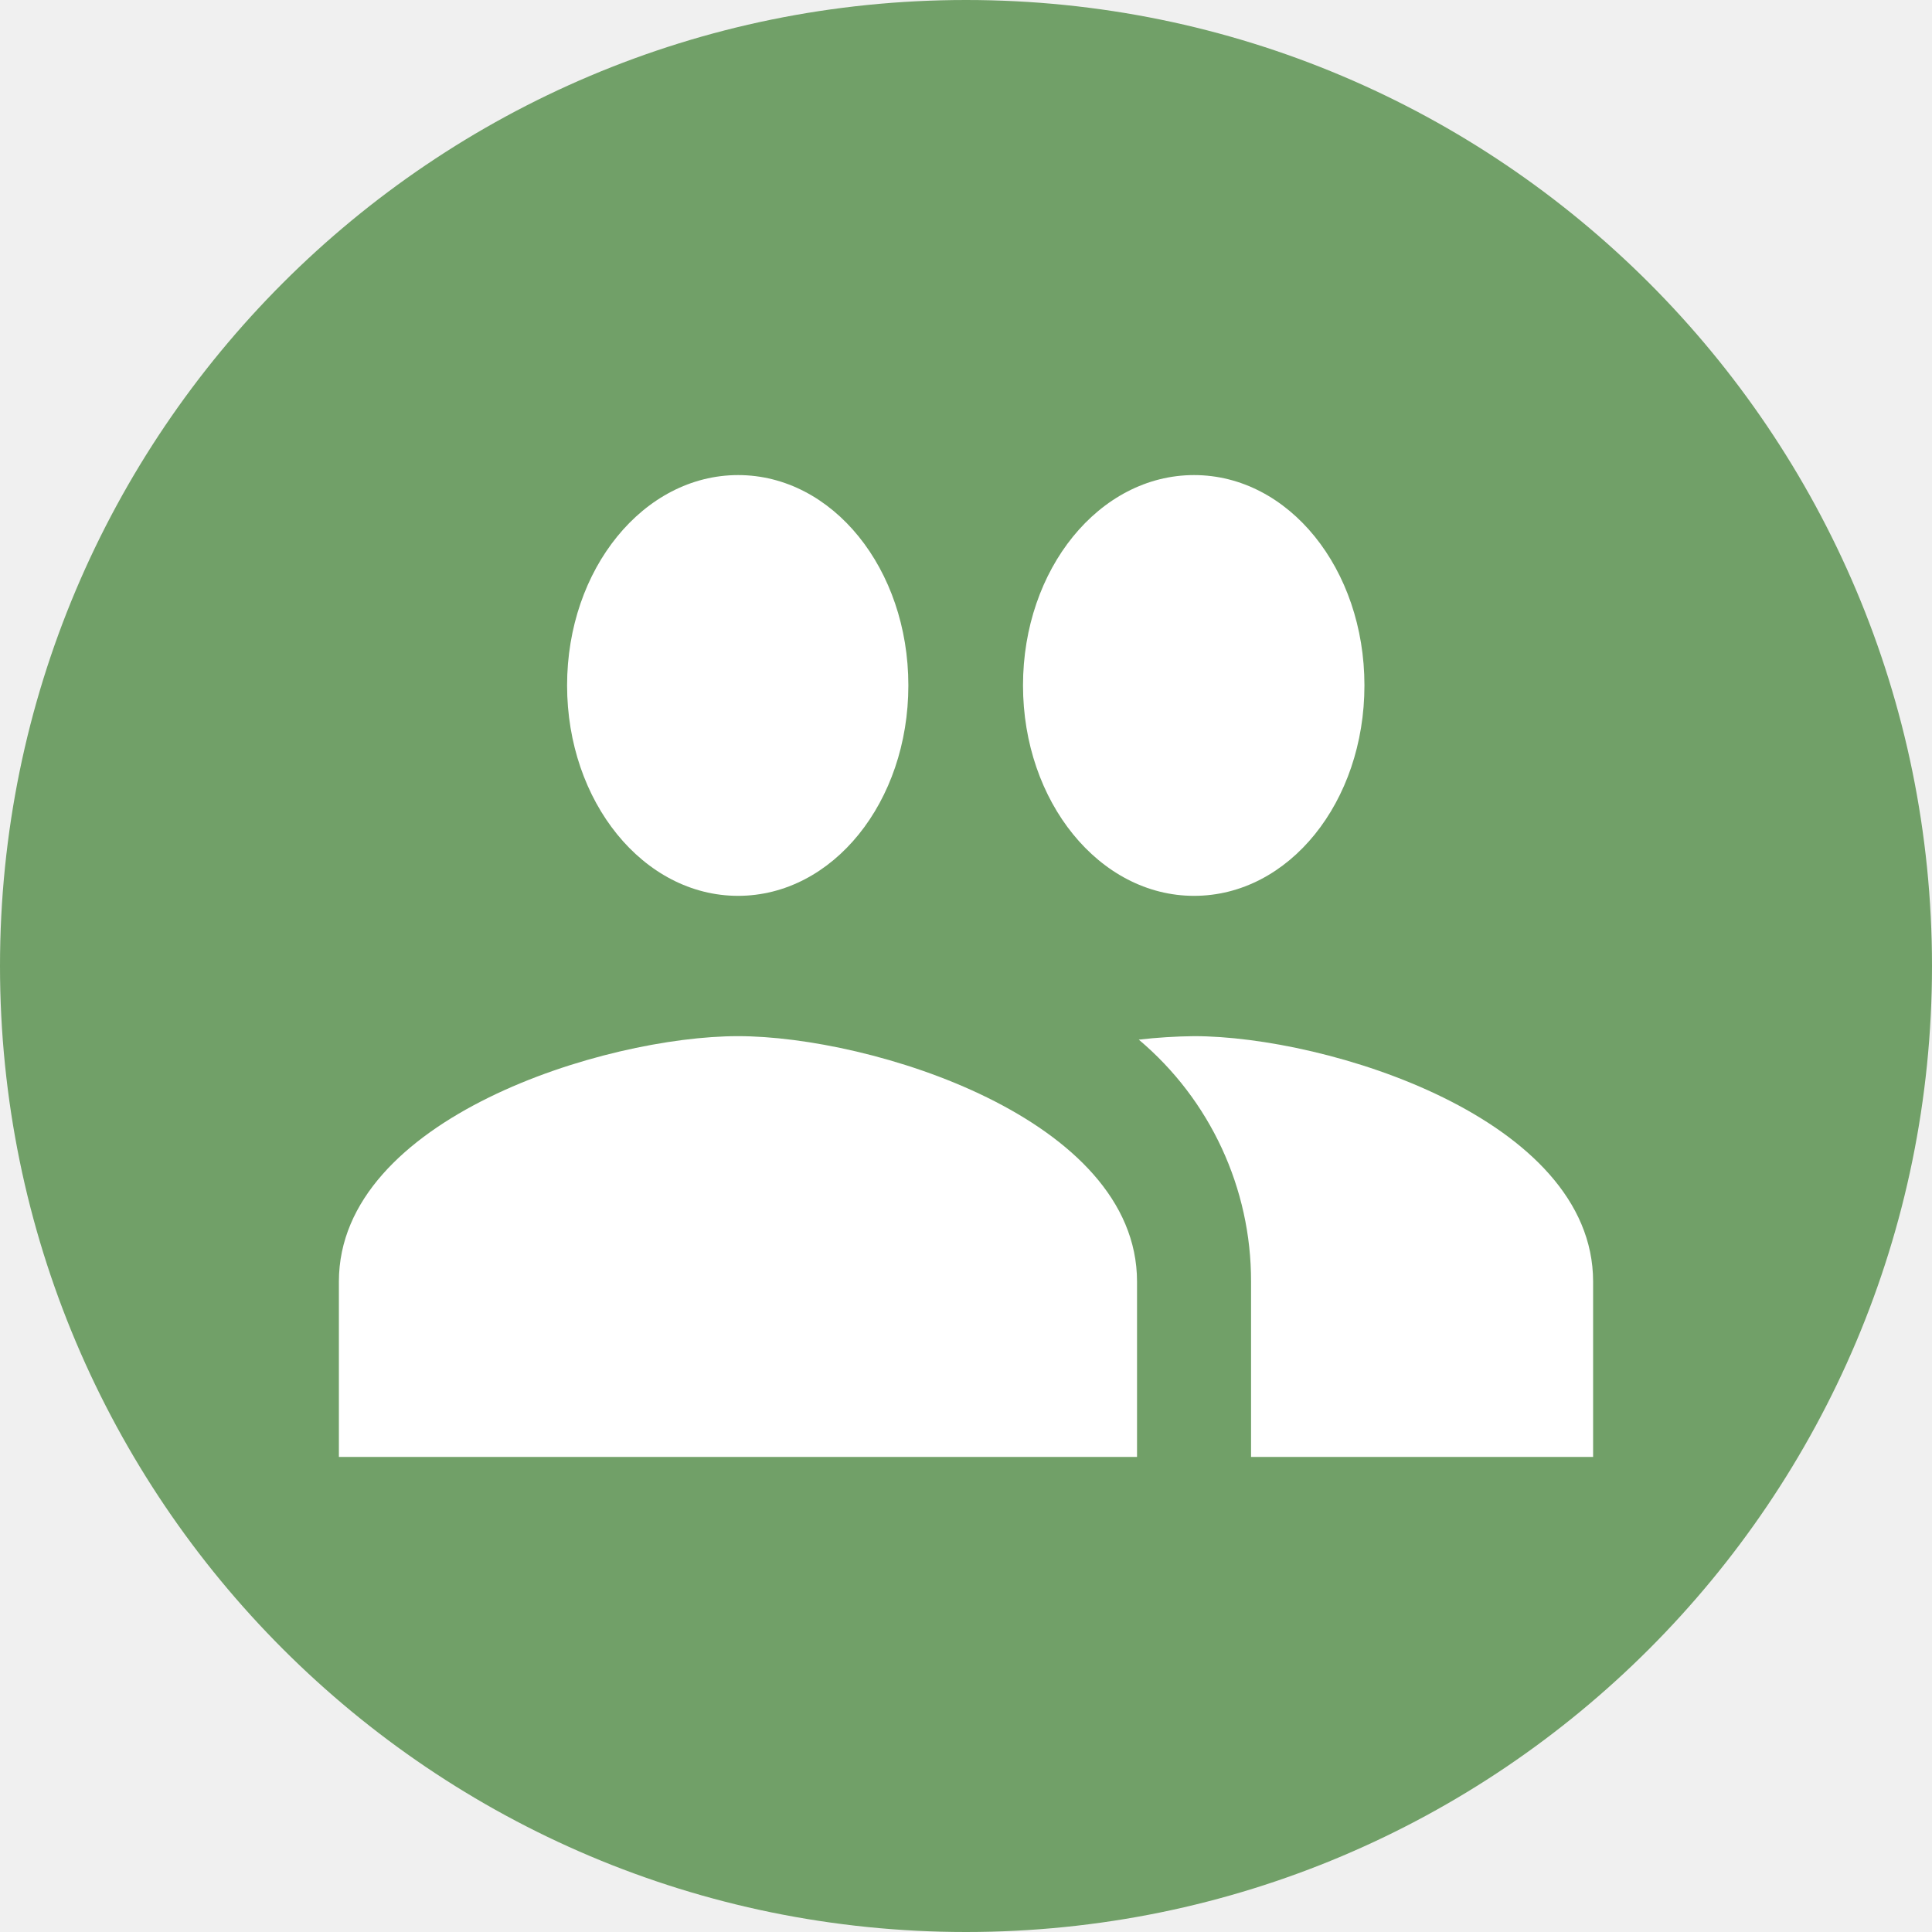
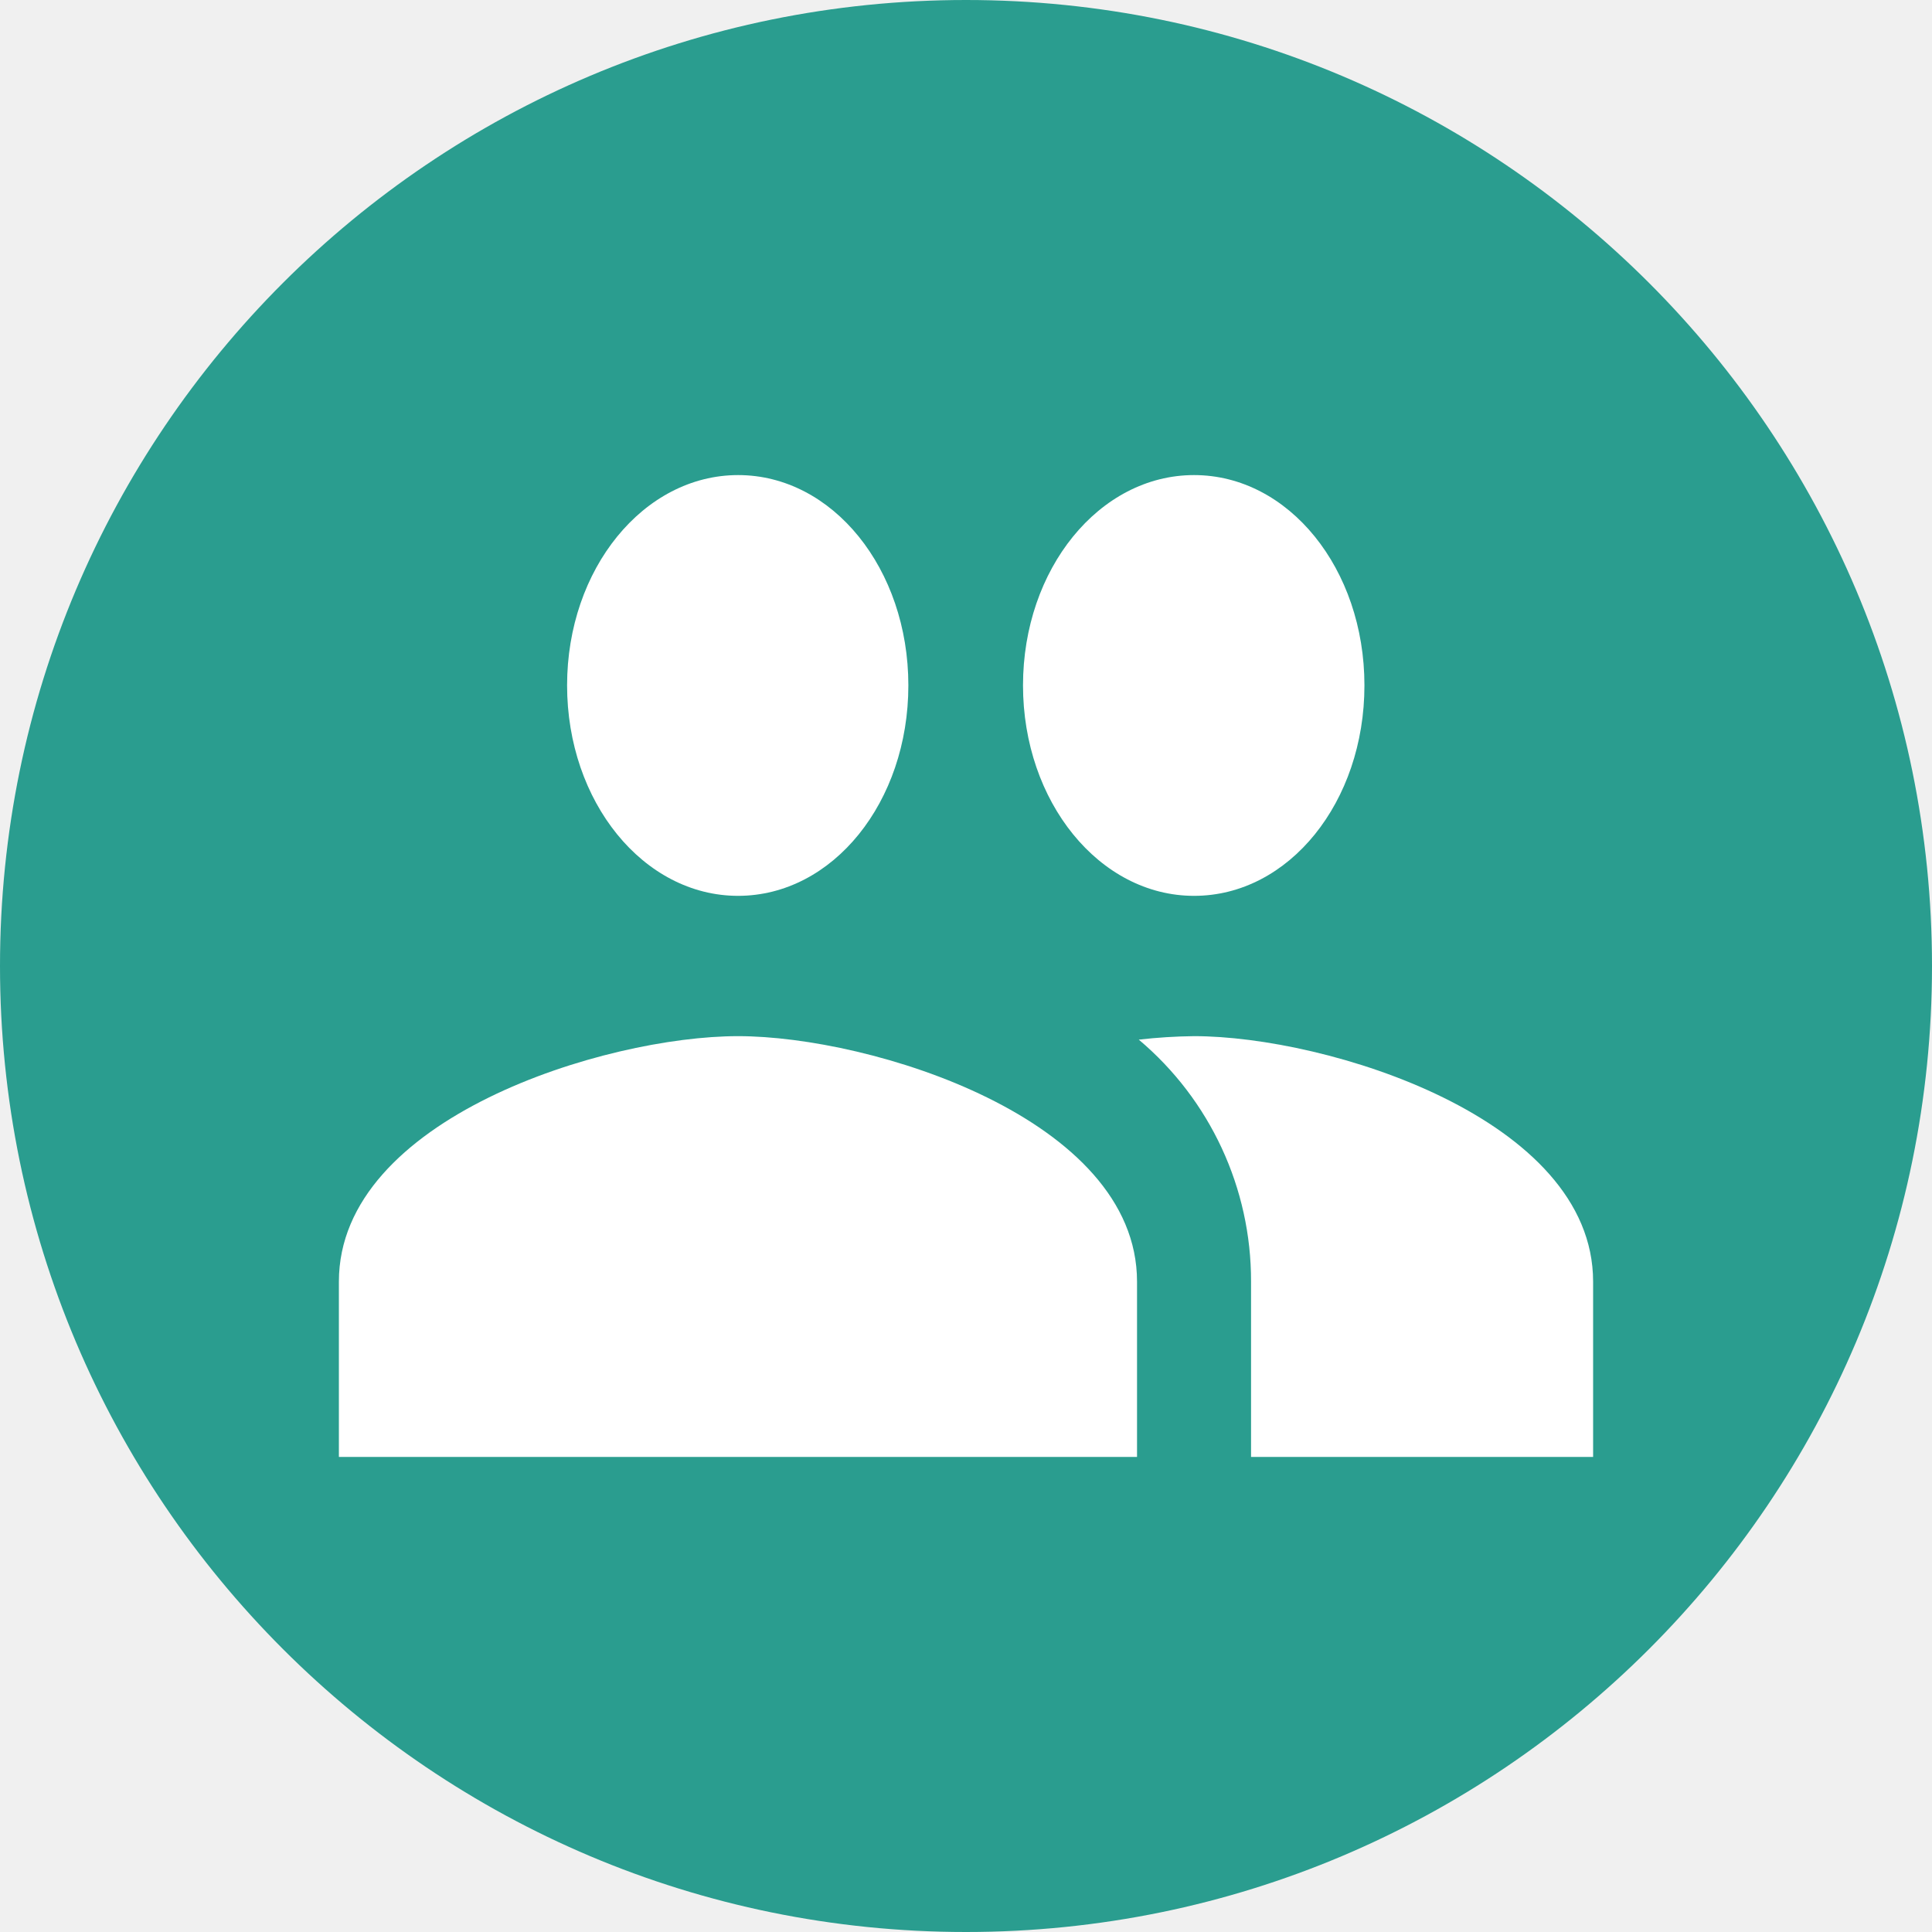
<svg xmlns="http://www.w3.org/2000/svg" viewBox="0 0 122 122">
  <defs>
-     <style>.cls-1{fill:#71a068;}.cls-2{fill:#fff;}</style>
+     <style>.cls-1{fill:#2a9d8f;}.cls-2{fill:#fff;}</style>
  </defs>
  <g id="Layer_2" data-name="Layer 2">
    <g id="Layer_1-2" data-name="Layer 1">
      <g id="Group_25-3" data-name="Group 25-3">
        <circle id="Ellipse_5-4" data-name="Ellipse 5-4" class="cls-1" cx="61" cy="61" r="61" />
      </g>
      <path id="Icon_material-group" data-name="Icon material-group" class="cls-2" d="M75.4,56.57c6,0,10.76-5.93,10.76-13.29S81.38,30,75.4,30,64.6,35.93,64.6,43.28,69.43,56.57,75.4,56.57Zm-28.8,0c6,0,10.76-5.93,10.76-13.29S52.58,30,46.61,30s-10.8,5.93-10.8,13.28,4.82,13.29,10.8,13.29Zm0,8.86c-8.39,0-25.2,5.18-25.2,15.5V92H71.8V80.93c0-10.32-16.81-15.5-25.19-15.5Zm28.8,0a33.88,33.88,0,0,0-3.49.22A19.91,19.91,0,0,1,79,80.93V92h21.6V80.93c0-10.32-16.81-15.5-25.2-15.5Z" />
    </g>
  </g>
</svg>
